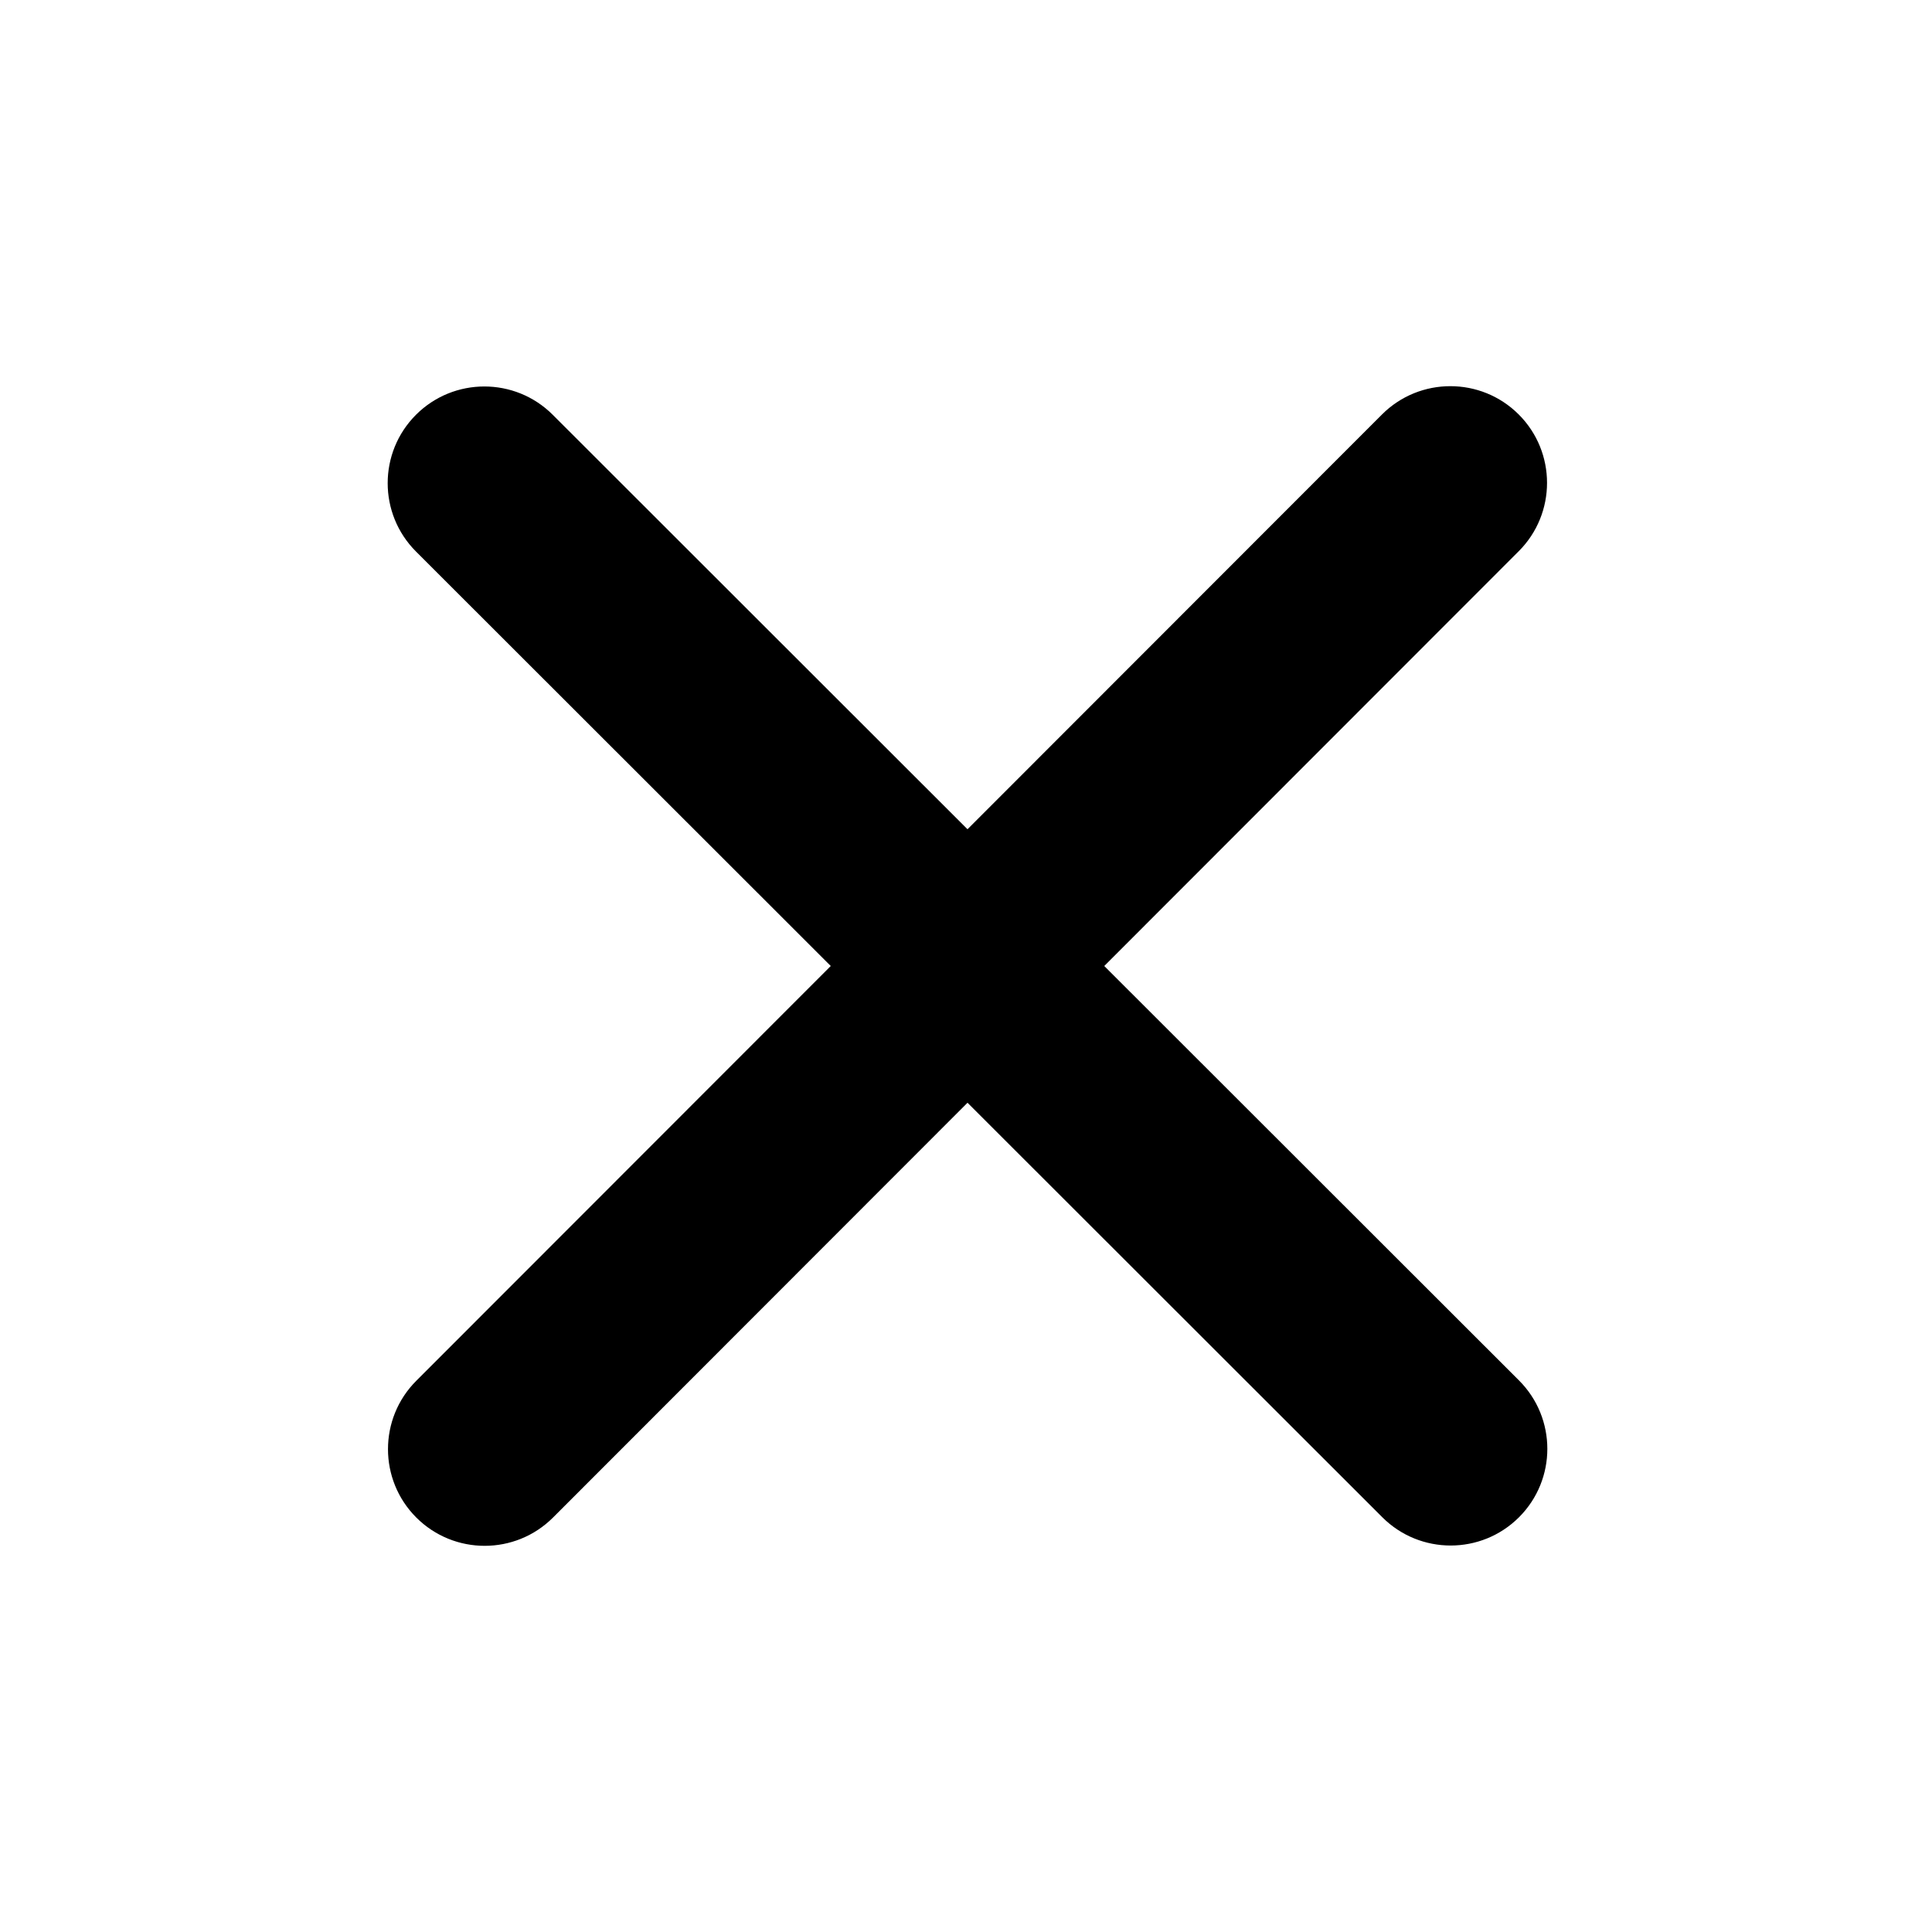
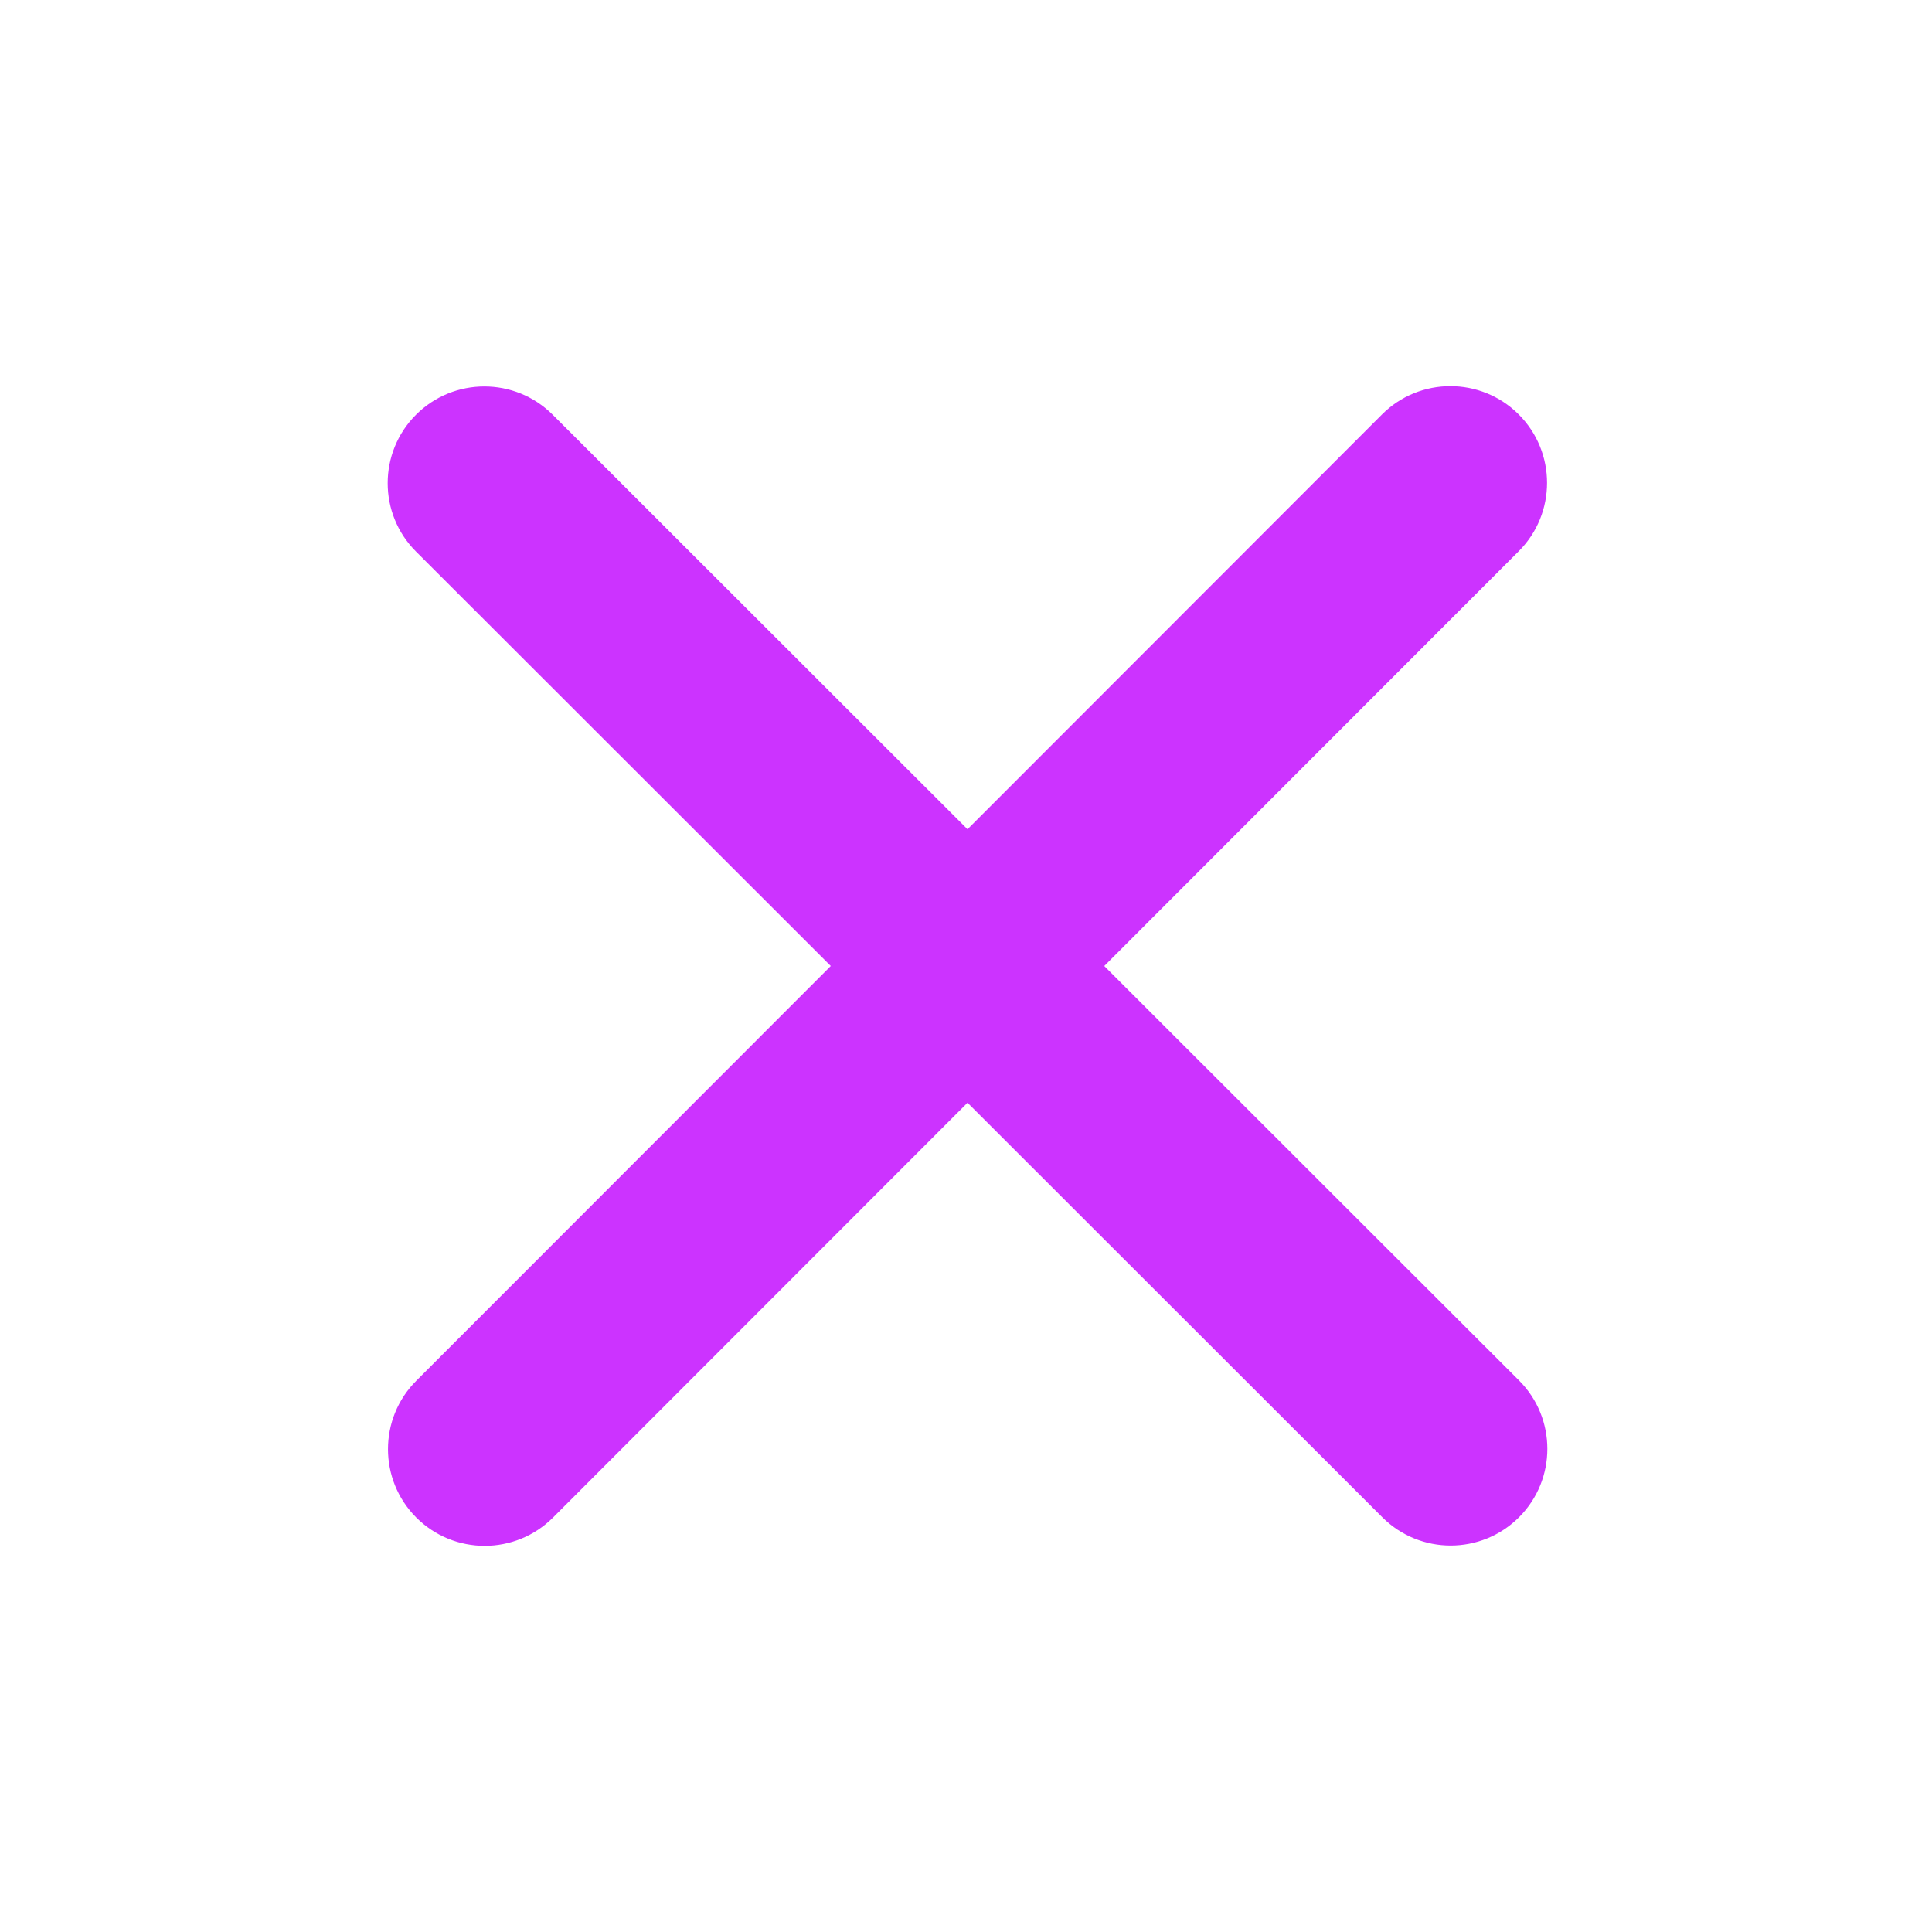
- <svg xmlns="http://www.w3.org/2000/svg" viewBox="0 0 640 640">
+ <svg xmlns="http://www.w3.org/2000/svg" fill="#c3f" viewBox="0 0 640 640">
  <path d="M183.1 137.4C170.6 124.9 150.3 124.9 137.8 137.4C125.3 149.9 125.3 170.2 137.8 182.7L275.2 320L137.9 457.4C125.4 469.9 125.4 490.2 137.9 502.7C150.4 515.2 170.7 515.2 183.2 502.7L320.5 365.3L457.9 502.6C470.4 515.1 490.7 515.1 503.2 502.6C515.7 490.1 515.7 469.8 503.2 457.3L365.8 320L503.1 182.6C515.6 170.1 515.6 149.8 503.1 137.3C490.6 124.8 470.3 124.8 457.8 137.3L320.5 274.7L183.1 137.4z" />
</svg>
